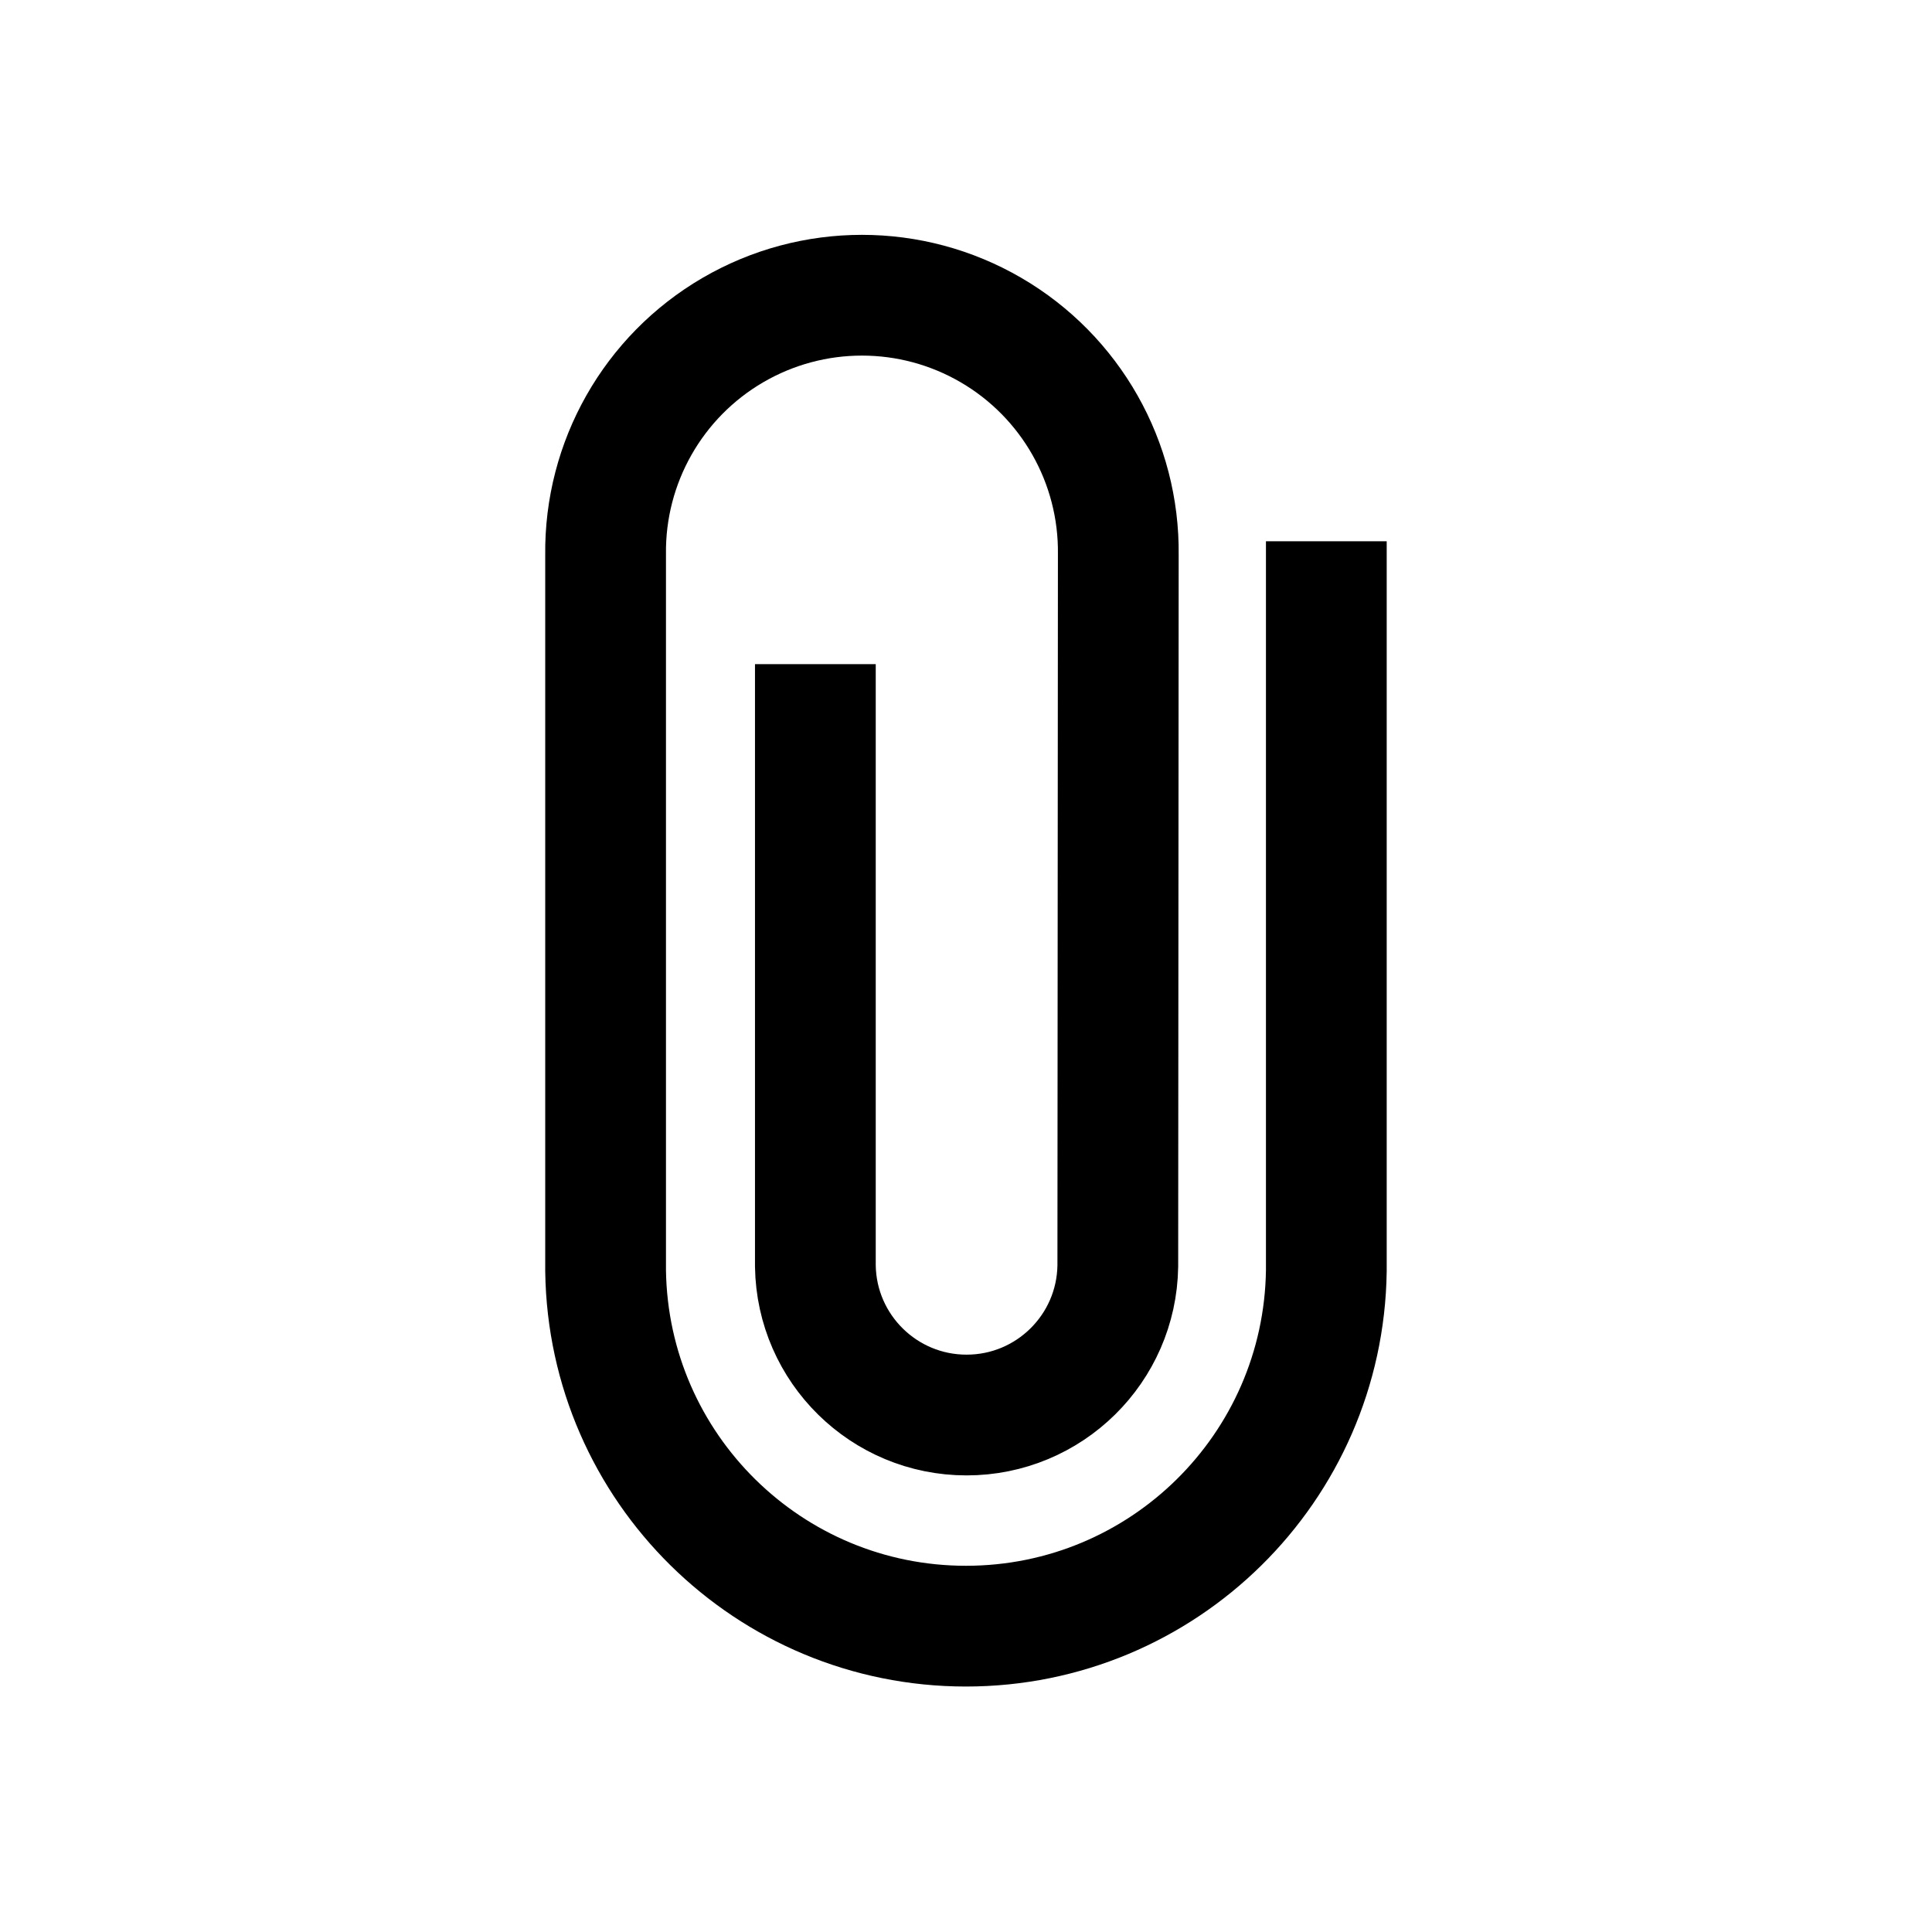
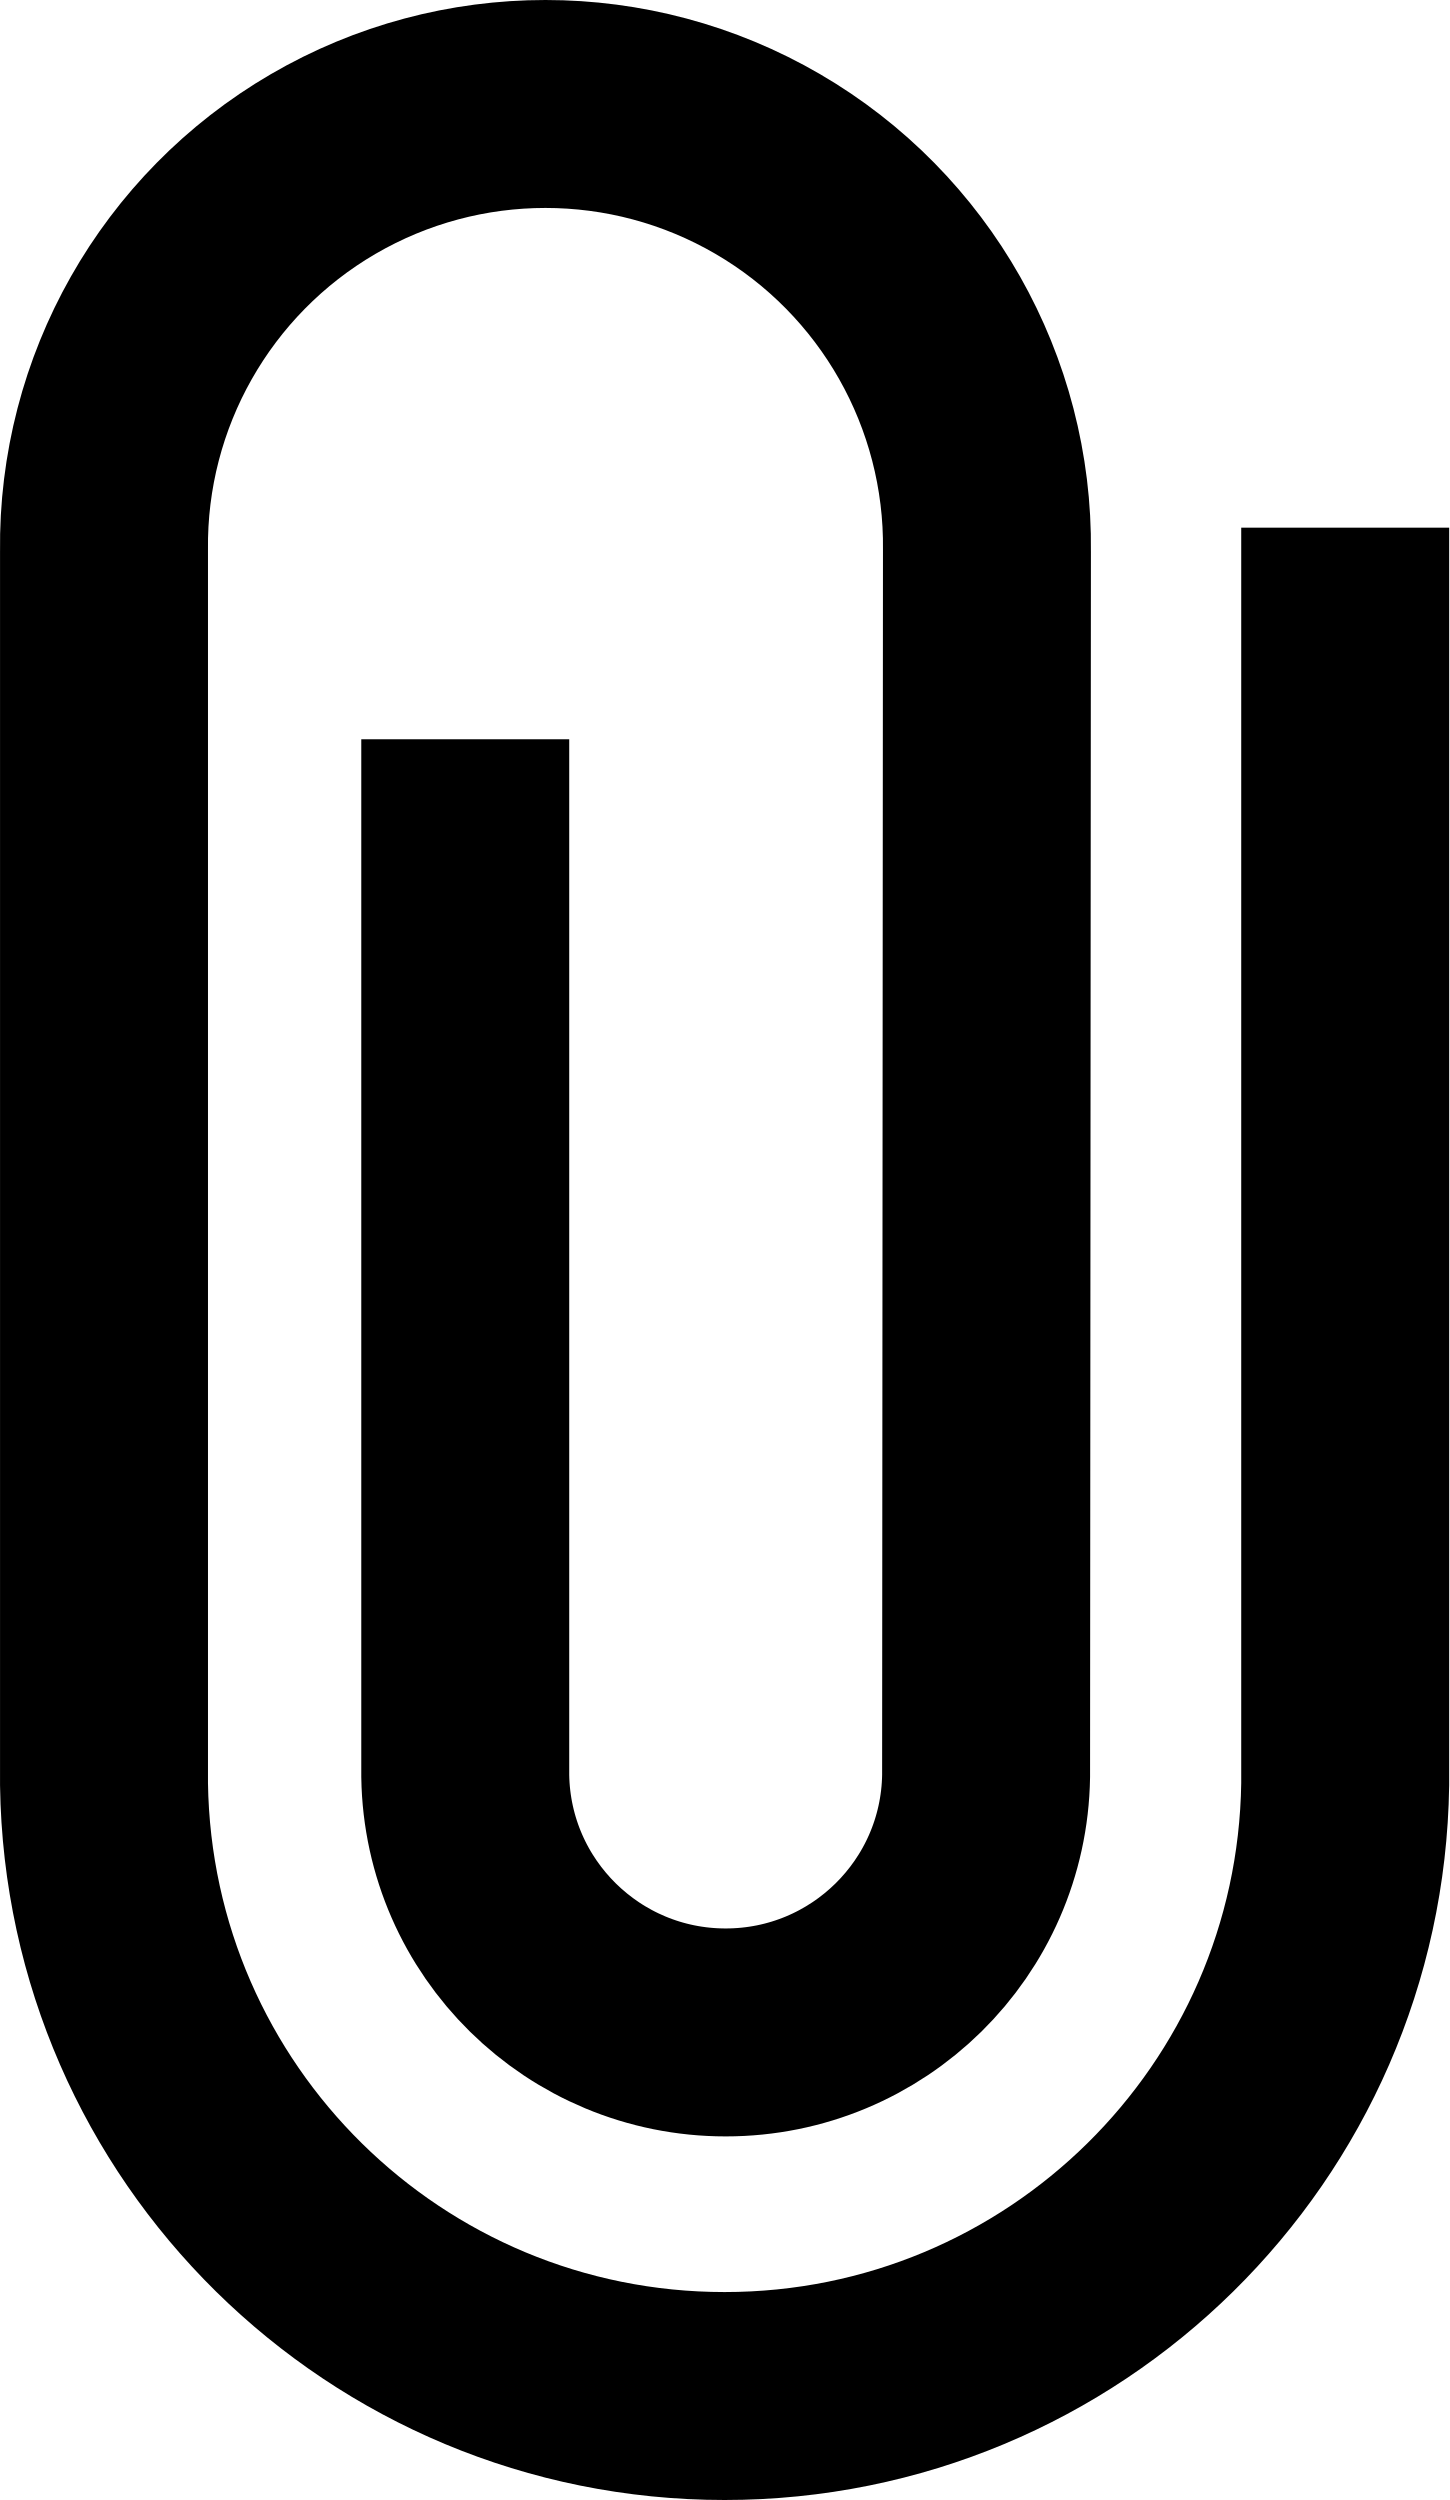
- <svg xmlns="http://www.w3.org/2000/svg" class="ionicon" viewBox="0 0 512 512">
-   <path d="M216.08 192v143.55a40.08 40.08 0 0080.15 0l.13-188.55a67.94 67.94 0 10-135.87 0v189.82a95.51 95.51 0 00191 0V159.44" fill="none" stroke="currentColor" stroke-linecap="square" stroke-miterlimit="10" stroke-width="32" />
+ <svg xmlns="http://www.w3.org/2000/svg" class="ionicon" viewBox="0 0 223.005 384.712" version="1.1" id="svg6" width="223.005" height="384.712">
+   <defs id="defs10" />
+   <path d="m 71.595,129.764 v 143.55 a 40.08,40.08 0 0 0 80.15,0 l 0.13,-188.55 a 67.94,67.94 0 1 0 -135.87,0 v 189.82 a 95.51,95.51 0 0 0 191,0 v -177.38" fill="none" stroke="currentColor" stroke-linecap="square" stroke-miterlimit="10" stroke-width="32" id="path4" />
</svg>
